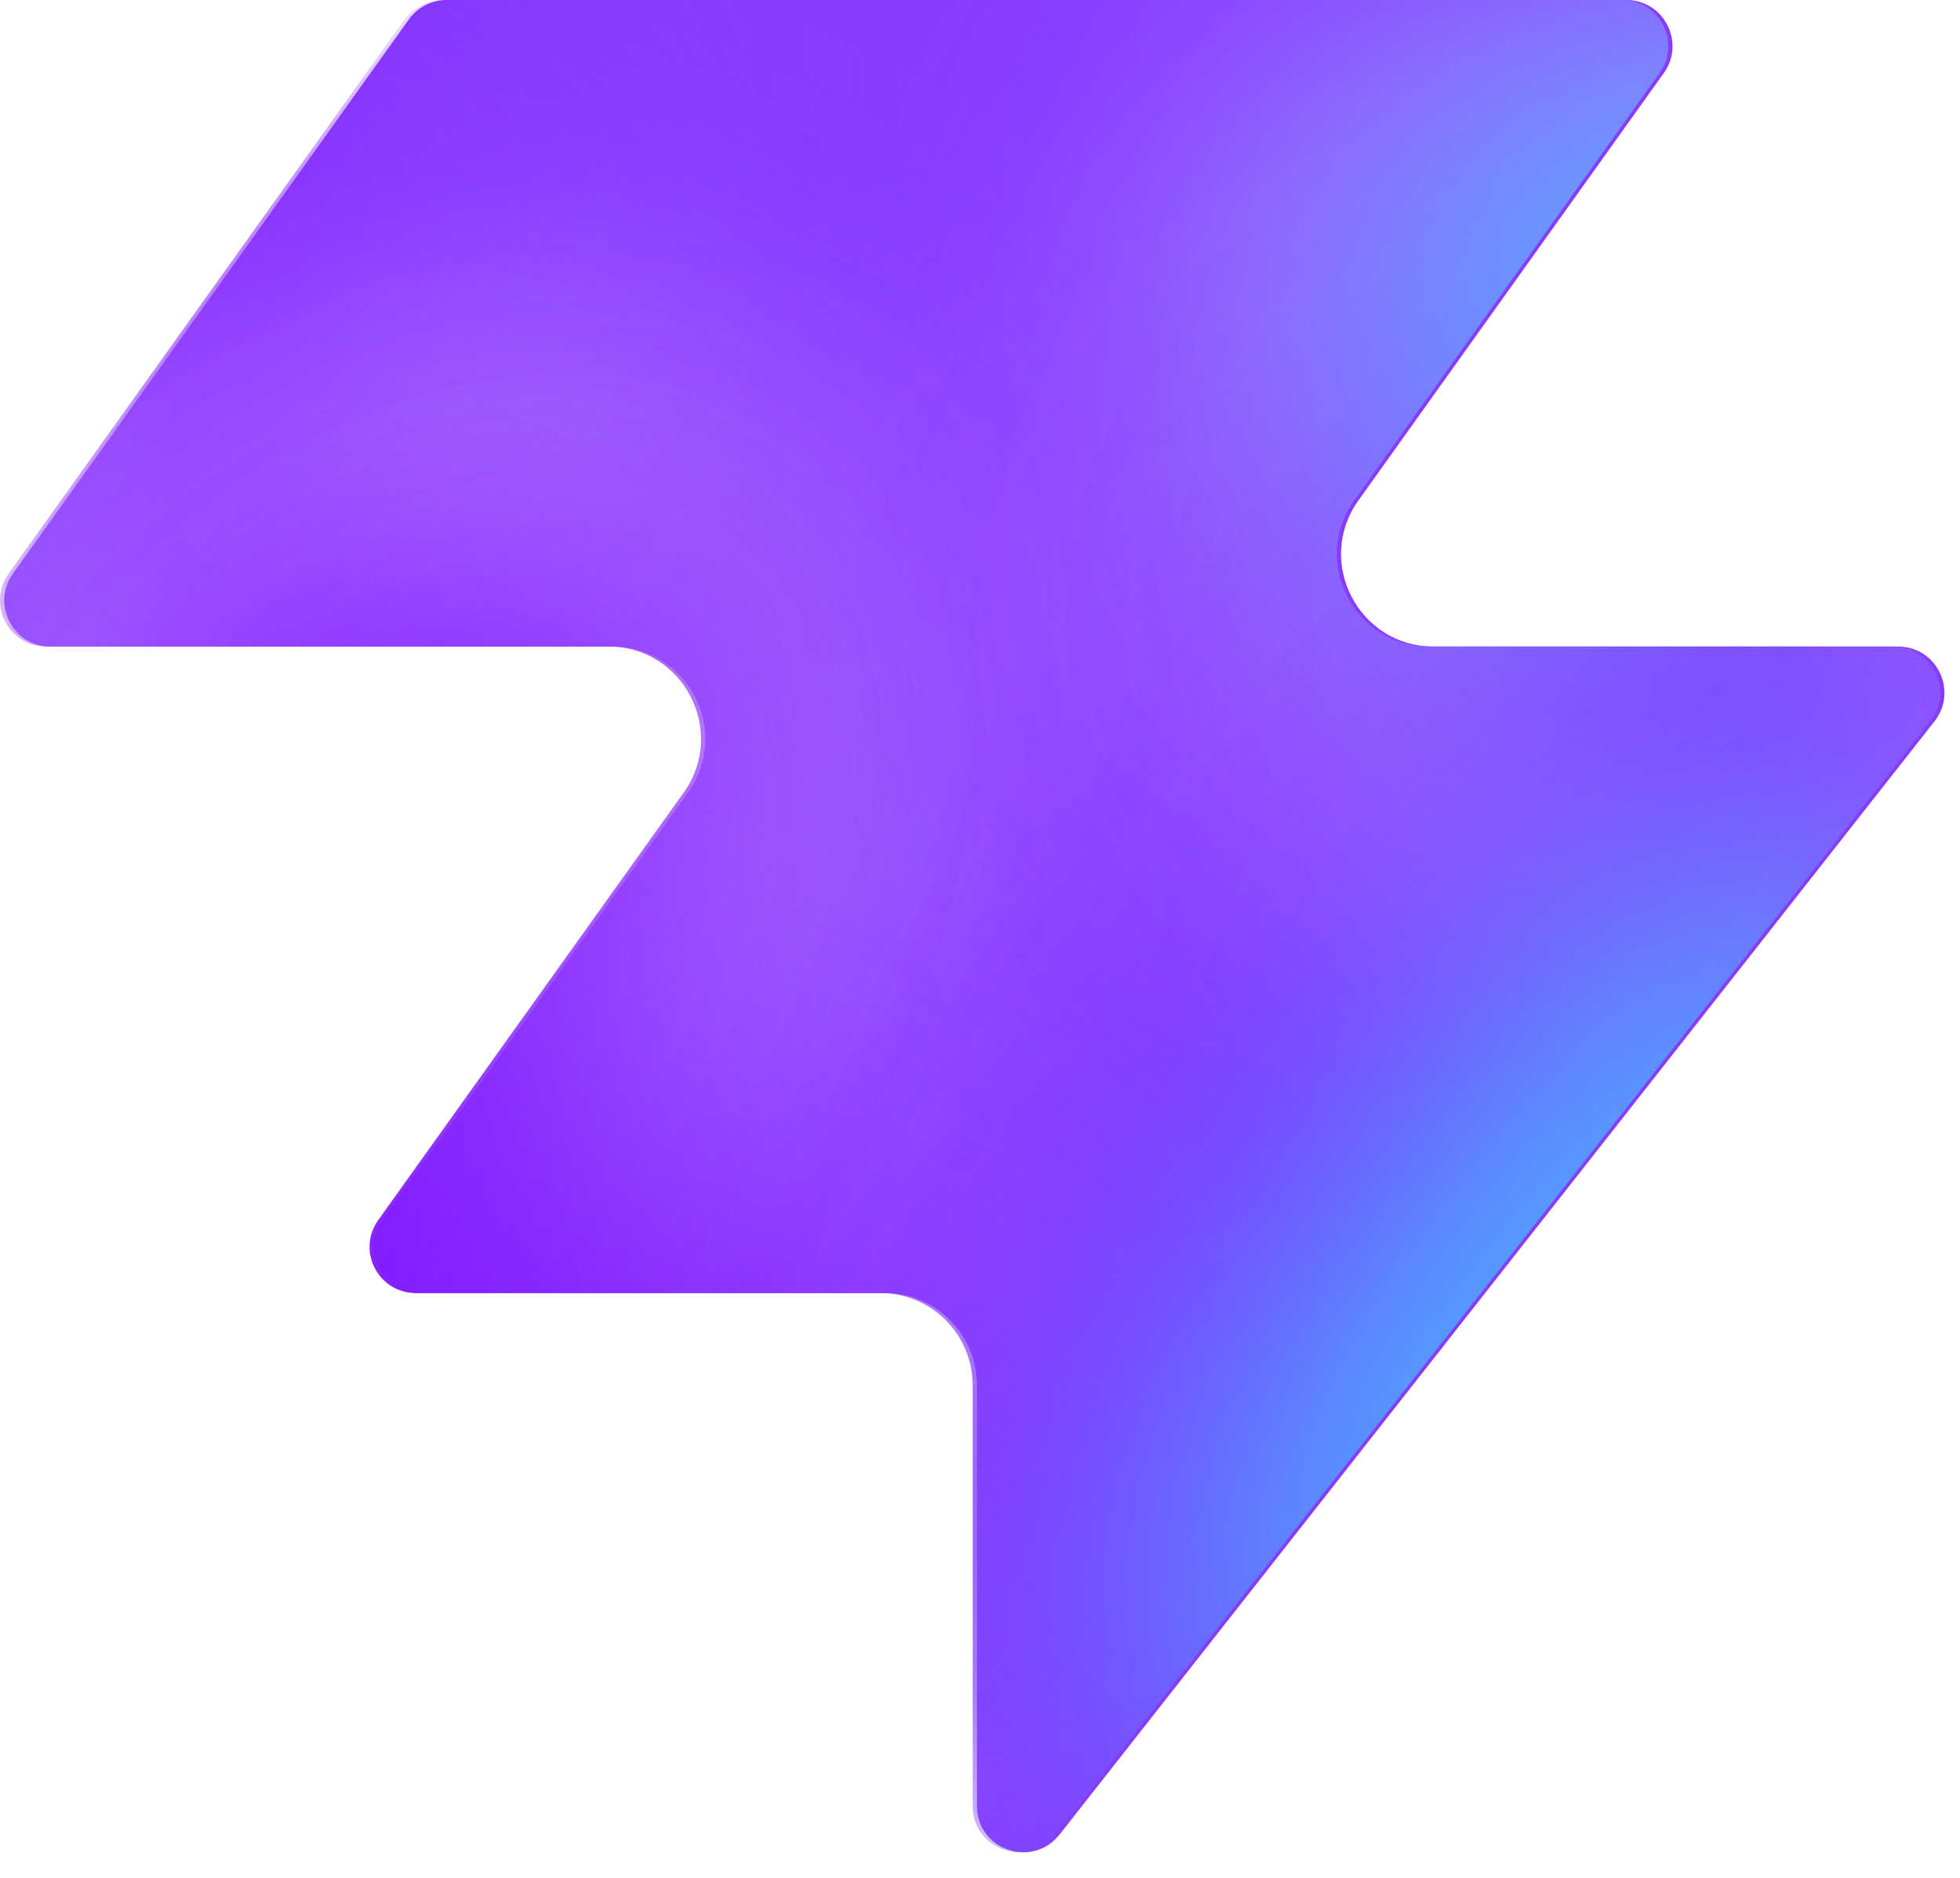
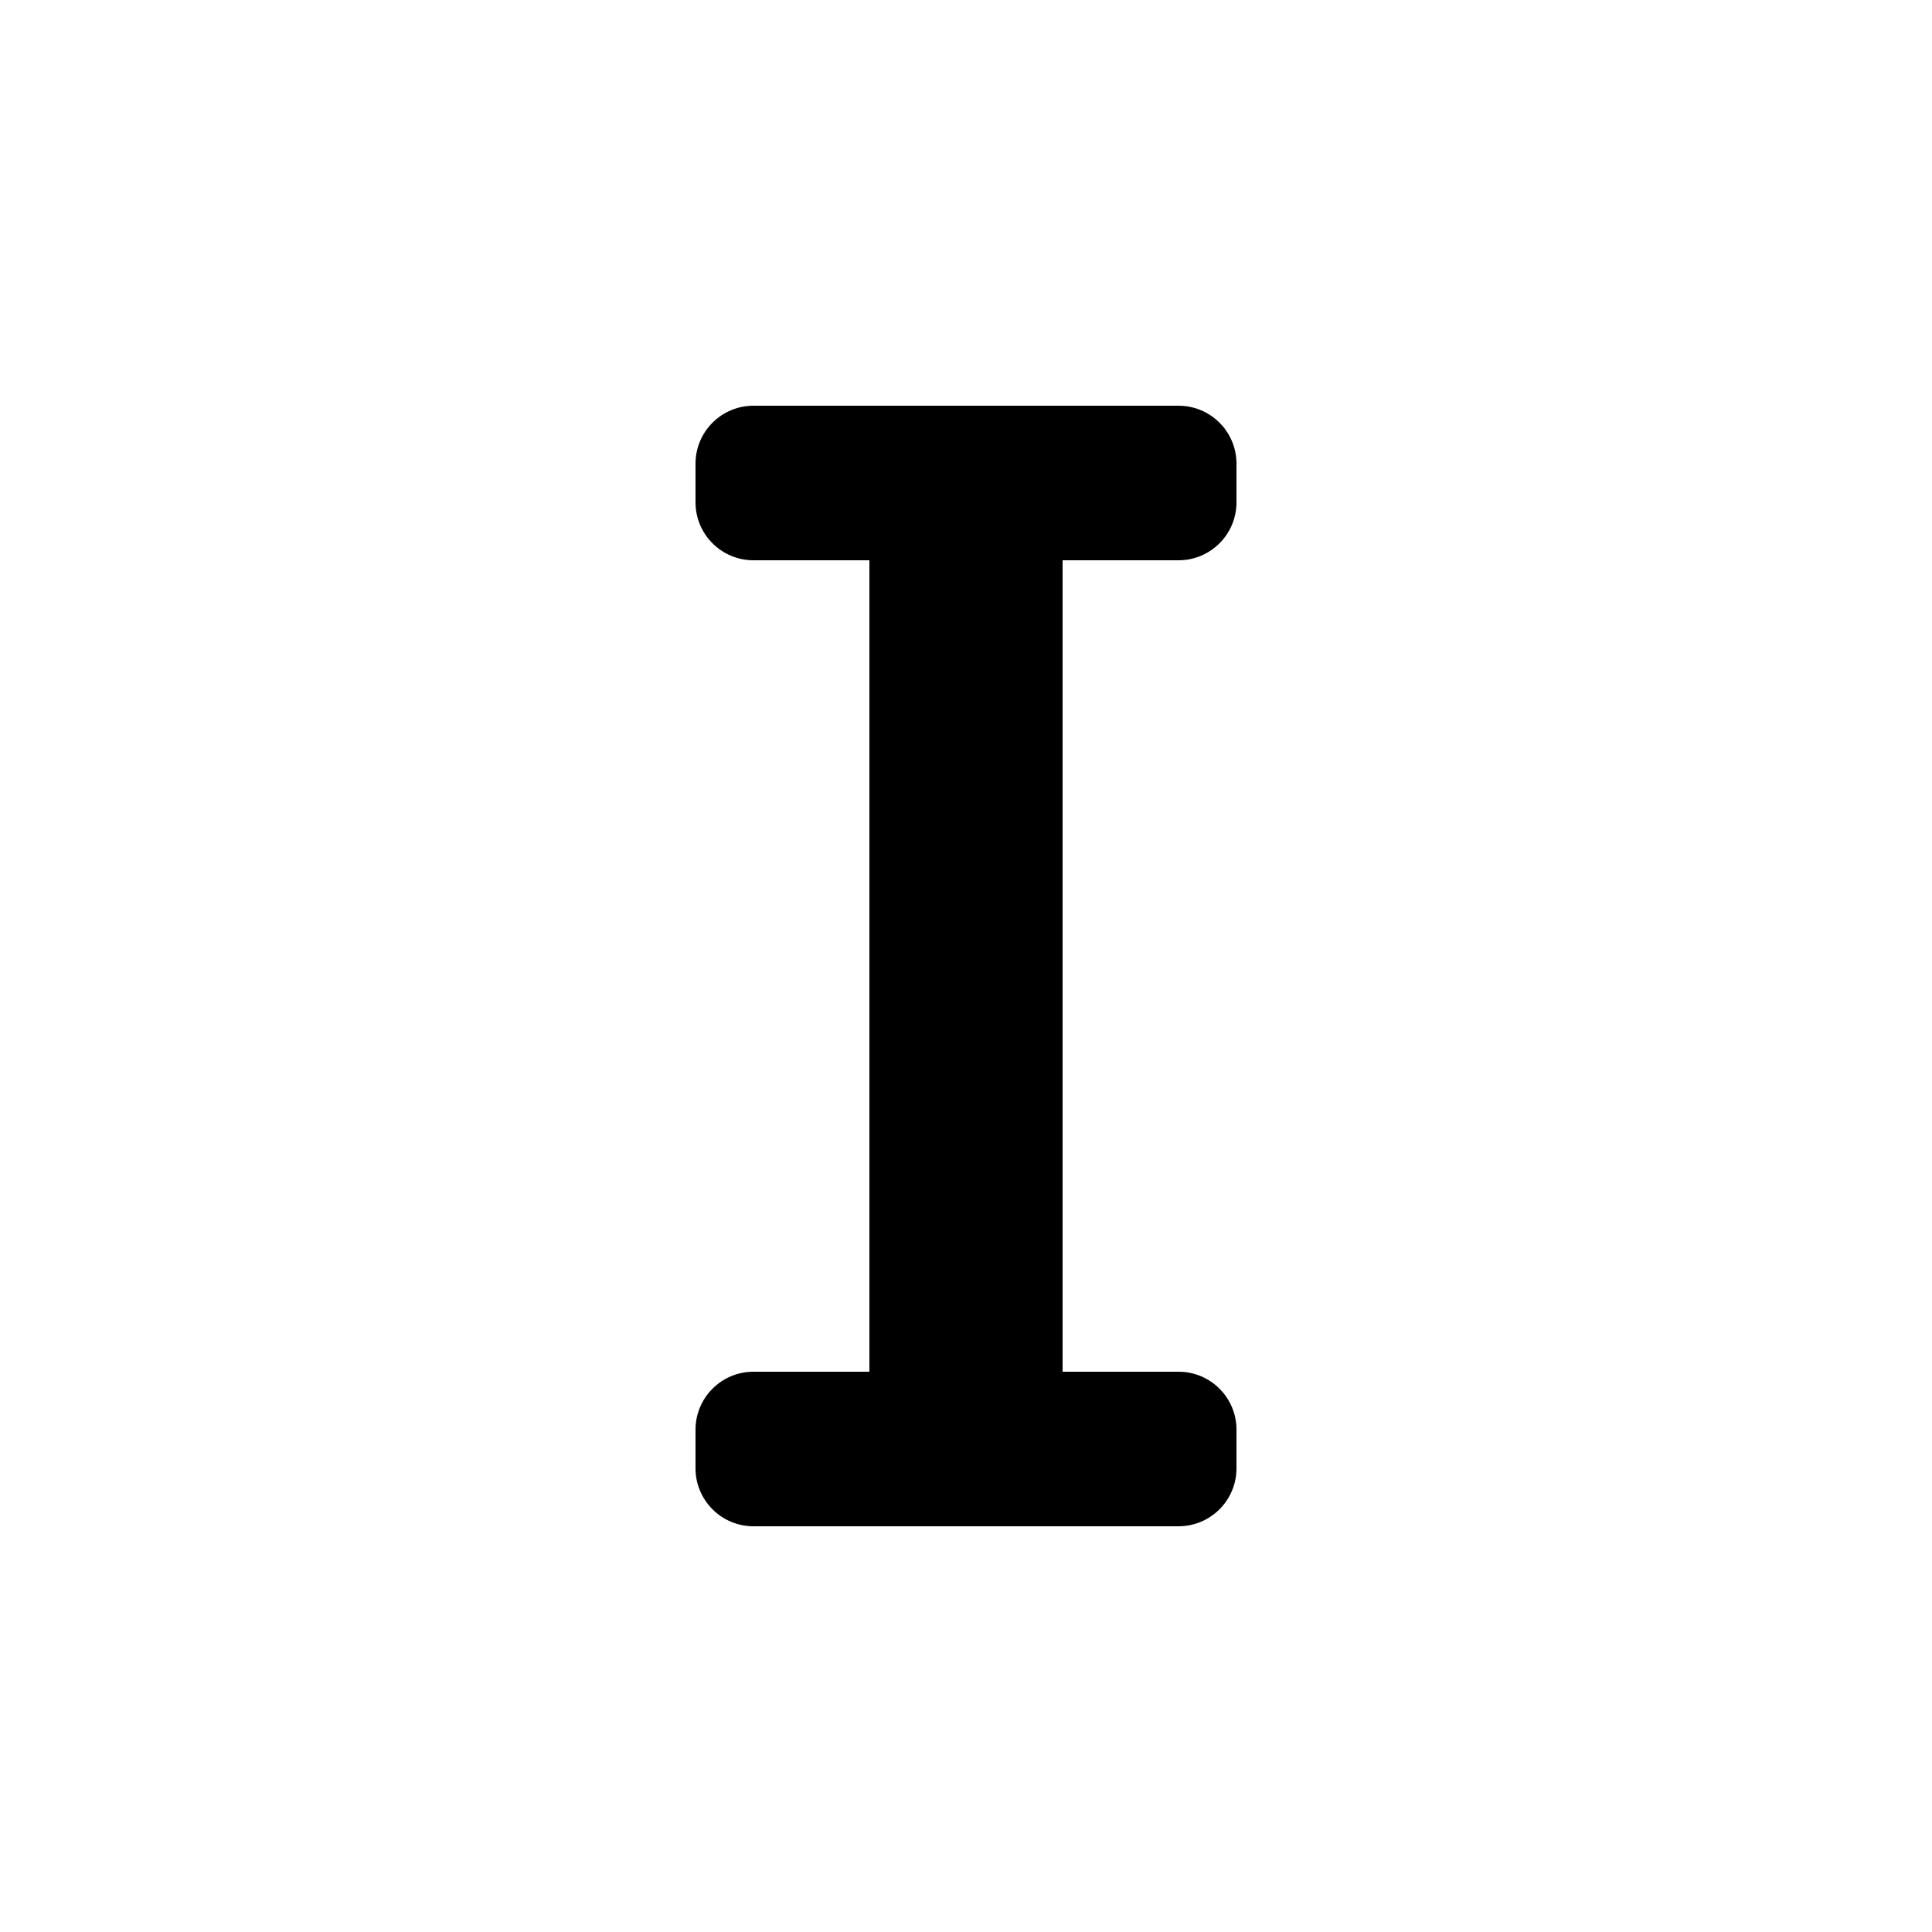
- <svg xmlns="http://www.w3.org/2000/svg" width="48" height="46" fill="none" viewBox="0 0 48 46">
-   <path fill="#863bff" d="M25.946 44.938c-.664.845-2.021.375-2.021-.698V33.937a2.26 2.26 0 0 0-2.262-2.262H10.287c-.92 0-1.456-1.04-.92-1.788l7.48-10.471c1.07-1.497 0-3.578-1.842-3.578H1.237c-.92 0-1.456-1.04-.92-1.788L10.013.474c.214-.297.556-.474.92-.474h28.894c.92 0 1.456 1.04.92 1.788l-7.48 10.471c-1.07 1.498 0 3.579 1.842 3.579h11.377c.943 0 1.473 1.088.89 1.83L25.947 44.94z" style="fill:#863bff;fill:color(display-p3 .525 .23 1);fill-opacity:1" />
-   <mask id="a" width="48" height="46" x="0" y="0" maskUnits="userSpaceOnUse" style="mask-type:alpha">
-     <path fill="#000" d="M25.842 44.938c-.664.844-2.021.375-2.021-.698V33.937a2.26 2.26 0 0 0-2.262-2.262H10.183c-.92 0-1.456-1.04-.92-1.788l7.48-10.471c1.07-1.498 0-3.579-1.842-3.579H1.133c-.92 0-1.456-1.04-.92-1.787L9.91.473c.214-.297.556-.474.92-.474h28.894c.92 0 1.456 1.04.92 1.788l-7.48 10.471c-1.07 1.498 0 3.578 1.842 3.578h11.377c.943 0 1.473 1.088.89 1.832L25.843 44.94z" style="fill:#000;fill-opacity:1" />
-   </mask>
-   <g mask="url(#a)">
-     <g filter="url(#b)">
-       <ellipse cx="5.508" cy="14.704" fill="#ede6ff" rx="5.508" ry="14.704" style="fill:#ede6ff;fill:color(display-p3 .927 .903 1);fill-opacity:1" transform="matrix(.00324 1 1 -.00324 -4.47 31.516)" />
-     </g>
-     <g filter="url(#c)">
-       <ellipse cx="10.399" cy="29.851" fill="#ede6ff" rx="10.399" ry="29.851" style="fill:#ede6ff;fill:color(display-p3 .927 .903 1);fill-opacity:1" transform="matrix(.00324 1 1 -.00324 -39.328 7.883)" />
-     </g>
-     <g filter="url(#d)">
-       <ellipse cx="5.508" cy="30.487" fill="#7e14ff" rx="5.508" ry="30.487" style="fill:#7e14ff;fill:color(display-p3 .492 .077 1);fill-opacity:1" transform="rotate(89.814 -25.913 -14.639)scale(1 -1)" />
-     </g>
-     <g filter="url(#e)">
-       <ellipse cx="5.508" cy="30.599" fill="#7e14ff" rx="5.508" ry="30.599" style="fill:#7e14ff;fill:color(display-p3 .492 .077 1);fill-opacity:1" transform="rotate(89.814 -32.644 -3.334)scale(1 -1)" />
-     </g>
-     <g filter="url(#f)">
-       <ellipse cx="5.508" cy="30.599" fill="#7e14ff" rx="5.508" ry="30.599" style="fill:#7e14ff;fill:color(display-p3 .492 .077 1);fill-opacity:1" transform="matrix(.00324 1 1 -.00324 -34.34 30.47)" />
-     </g>
-     <g filter="url(#g)">
-       <ellipse cx="14.072" cy="22.078" fill="#ede6ff" rx="14.072" ry="22.078" style="fill:#ede6ff;fill:color(display-p3 .927 .903 1);fill-opacity:1" transform="rotate(93.35 24.506 48.493)scale(-1 1)" />
-     </g>
-     <g filter="url(#h)">
-       <ellipse cx="3.47" cy="21.501" fill="#7e14ff" rx="3.47" ry="21.501" style="fill:#7e14ff;fill:color(display-p3 .492 .077 1);fill-opacity:1" transform="rotate(89.009 28.708 47.59)scale(-1 1)" />
-     </g>
-     <g filter="url(#i)">
-       <ellipse cx="3.47" cy="21.501" fill="#7e14ff" rx="3.47" ry="21.501" style="fill:#7e14ff;fill:color(display-p3 .492 .077 1);fill-opacity:1" transform="rotate(89.009 28.708 47.59)scale(-1 1)" />
-     </g>
-     <g filter="url(#j)">
-       <ellipse cx=".387" cy="8.972" fill="#7e14ff" rx="4.407" ry="29.108" style="fill:#7e14ff;fill:color(display-p3 .492 .077 1);fill-opacity:1" transform="rotate(39.51 .387 8.972)" />
-     </g>
-     <g filter="url(#k)">
-       <ellipse cx="47.523" cy="-6.092" fill="#7e14ff" rx="4.407" ry="29.108" style="fill:#7e14ff;fill:color(display-p3 .492 .077 1);fill-opacity:1" transform="rotate(37.892 47.523 -6.092)" />
-     </g>
-     <g filter="url(#l)">
-       <ellipse cx="41.412" cy="6.333" fill="#47bfff" rx="5.971" ry="9.665" style="fill:#47bfff;fill:color(display-p3 .28 .748 1);fill-opacity:1" transform="rotate(37.892 41.412 6.333)" />
-     </g>
-     <g filter="url(#m)">
-       <ellipse cx="-1.879" cy="38.332" fill="#7e14ff" rx="4.407" ry="29.108" style="fill:#7e14ff;fill:color(display-p3 .492 .077 1);fill-opacity:1" transform="rotate(37.892 -1.88 38.332)" />
-     </g>
-     <g filter="url(#n)">
-       <ellipse cx="-1.879" cy="38.332" fill="#7e14ff" rx="4.407" ry="29.108" style="fill:#7e14ff;fill:color(display-p3 .492 .077 1);fill-opacity:1" transform="rotate(37.892 -1.88 38.332)" />
-     </g>
-     <g filter="url(#o)">
-       <ellipse cx="35.651" cy="29.907" fill="#7e14ff" rx="4.407" ry="29.108" style="fill:#7e14ff;fill:color(display-p3 .492 .077 1);fill-opacity:1" transform="rotate(37.892 35.651 29.907)" />
-     </g>
-     <g filter="url(#p)">
-       <ellipse cx="38.418" cy="32.4" fill="#47bfff" rx="5.971" ry="15.297" style="fill:#47bfff;fill:color(display-p3 .28 .748 1);fill-opacity:1" transform="rotate(37.892 38.418 32.4)" />
-     </g>
+ <svg xmlns="http://www.w3.org/2000/svg" viewBox="0 0 100 100">
+   <g fill="#000">
+     <rect x="36" y="21" width="28" height="8" rx="3" />
+     <rect x="36" y="71" width="28" height="8" rx="3" />
+     <rect x="45" y="21" width="10" height="58" rx="3" />
  </g>
-   <defs>
-     <filter id="b" width="60.045" height="41.654" x="-19.77" y="16.149" color-interpolation-filters="sRGB" filterUnits="userSpaceOnUse">
-       <feFlood flood-opacity="0" result="BackgroundImageFix" />
-       <feBlend in="SourceGraphic" in2="BackgroundImageFix" result="shape" />
-       <feGaussianBlur result="effect1_foregroundBlur_2002_17158" stdDeviation="7.659" />
-     </filter>
-     <filter id="c" width="90.34" height="51.437" x="-54.613" y="-7.533" color-interpolation-filters="sRGB" filterUnits="userSpaceOnUse">
-       <feFlood flood-opacity="0" result="BackgroundImageFix" />
-       <feBlend in="SourceGraphic" in2="BackgroundImageFix" result="shape" />
-       <feGaussianBlur result="effect1_foregroundBlur_2002_17158" stdDeviation="7.659" />
-     </filter>
-     <filter id="d" width="79.355" height="29.4" x="-49.64" y="2.03" color-interpolation-filters="sRGB" filterUnits="userSpaceOnUse">
-       <feFlood flood-opacity="0" result="BackgroundImageFix" />
-       <feBlend in="SourceGraphic" in2="BackgroundImageFix" result="shape" />
-       <feGaussianBlur result="effect1_foregroundBlur_2002_17158" stdDeviation="4.596" />
-     </filter>
-     <filter id="e" width="79.579" height="29.4" x="-45.045" y="20.029" color-interpolation-filters="sRGB" filterUnits="userSpaceOnUse">
-       <feFlood flood-opacity="0" result="BackgroundImageFix" />
-       <feBlend in="SourceGraphic" in2="BackgroundImageFix" result="shape" />
-       <feGaussianBlur result="effect1_foregroundBlur_2002_17158" stdDeviation="4.596" />
-     </filter>
-     <filter id="f" width="79.579" height="29.4" x="-43.513" y="21.178" color-interpolation-filters="sRGB" filterUnits="userSpaceOnUse">
-       <feFlood flood-opacity="0" result="BackgroundImageFix" />
-       <feBlend in="SourceGraphic" in2="BackgroundImageFix" result="shape" />
-       <feGaussianBlur result="effect1_foregroundBlur_2002_17158" stdDeviation="4.596" />
-     </filter>
-     <filter id="g" width="74.749" height="58.852" x="15.756" y="-17.901" color-interpolation-filters="sRGB" filterUnits="userSpaceOnUse">
-       <feFlood flood-opacity="0" result="BackgroundImageFix" />
-       <feBlend in="SourceGraphic" in2="BackgroundImageFix" result="shape" />
-       <feGaussianBlur result="effect1_foregroundBlur_2002_17158" stdDeviation="7.659" />
-     </filter>
-     <filter id="h" width="61.377" height="25.362" x="23.548" y="2.284" color-interpolation-filters="sRGB" filterUnits="userSpaceOnUse">
-       <feFlood flood-opacity="0" result="BackgroundImageFix" />
-       <feBlend in="SourceGraphic" in2="BackgroundImageFix" result="shape" />
-       <feGaussianBlur result="effect1_foregroundBlur_2002_17158" stdDeviation="4.596" />
-     </filter>
-     <filter id="i" width="61.377" height="25.362" x="23.548" y="2.284" color-interpolation-filters="sRGB" filterUnits="userSpaceOnUse">
-       <feFlood flood-opacity="0" result="BackgroundImageFix" />
-       <feBlend in="SourceGraphic" in2="BackgroundImageFix" result="shape" />
-       <feGaussianBlur result="effect1_foregroundBlur_2002_17158" stdDeviation="4.596" />
-     </filter>
-     <filter id="j" width="56.045" height="63.649" x="-27.636" y="-22.853" color-interpolation-filters="sRGB" filterUnits="userSpaceOnUse">
-       <feFlood flood-opacity="0" result="BackgroundImageFix" />
-       <feBlend in="SourceGraphic" in2="BackgroundImageFix" result="shape" />
-       <feGaussianBlur result="effect1_foregroundBlur_2002_17158" stdDeviation="4.596" />
-     </filter>
-     <filter id="k" width="54.814" height="64.646" x="20.116" y="-38.415" color-interpolation-filters="sRGB" filterUnits="userSpaceOnUse">
-       <feFlood flood-opacity="0" result="BackgroundImageFix" />
-       <feBlend in="SourceGraphic" in2="BackgroundImageFix" result="shape" />
-       <feGaussianBlur result="effect1_foregroundBlur_2002_17158" stdDeviation="4.596" />
-     </filter>
-     <filter id="l" width="33.541" height="35.313" x="24.641" y="-11.323" color-interpolation-filters="sRGB" filterUnits="userSpaceOnUse">
-       <feFlood flood-opacity="0" result="BackgroundImageFix" />
-       <feBlend in="SourceGraphic" in2="BackgroundImageFix" result="shape" />
-       <feGaussianBlur result="effect1_foregroundBlur_2002_17158" stdDeviation="4.596" />
-     </filter>
-     <filter id="m" width="54.814" height="64.646" x="-29.286" y="6.009" color-interpolation-filters="sRGB" filterUnits="userSpaceOnUse">
-       <feFlood flood-opacity="0" result="BackgroundImageFix" />
-       <feBlend in="SourceGraphic" in2="BackgroundImageFix" result="shape" />
-       <feGaussianBlur result="effect1_foregroundBlur_2002_17158" stdDeviation="4.596" />
-     </filter>
-     <filter id="n" width="54.814" height="64.646" x="-29.286" y="6.009" color-interpolation-filters="sRGB" filterUnits="userSpaceOnUse">
-       <feFlood flood-opacity="0" result="BackgroundImageFix" />
-       <feBlend in="SourceGraphic" in2="BackgroundImageFix" result="shape" />
-       <feGaussianBlur result="effect1_foregroundBlur_2002_17158" stdDeviation="4.596" />
-     </filter>
-     <filter id="o" width="54.814" height="64.646" x="8.244" y="-2.416" color-interpolation-filters="sRGB" filterUnits="userSpaceOnUse">
-       <feFlood flood-opacity="0" result="BackgroundImageFix" />
-       <feBlend in="SourceGraphic" in2="BackgroundImageFix" result="shape" />
-       <feGaussianBlur result="effect1_foregroundBlur_2002_17158" stdDeviation="4.596" />
-     </filter>
-     <filter id="p" width="39.409" height="43.623" x="18.713" y="10.588" color-interpolation-filters="sRGB" filterUnits="userSpaceOnUse">
-       <feFlood flood-opacity="0" result="BackgroundImageFix" />
-       <feBlend in="SourceGraphic" in2="BackgroundImageFix" result="shape" />
-       <feGaussianBlur result="effect1_foregroundBlur_2002_17158" stdDeviation="4.596" />
-     </filter>
-   </defs>
</svg>
